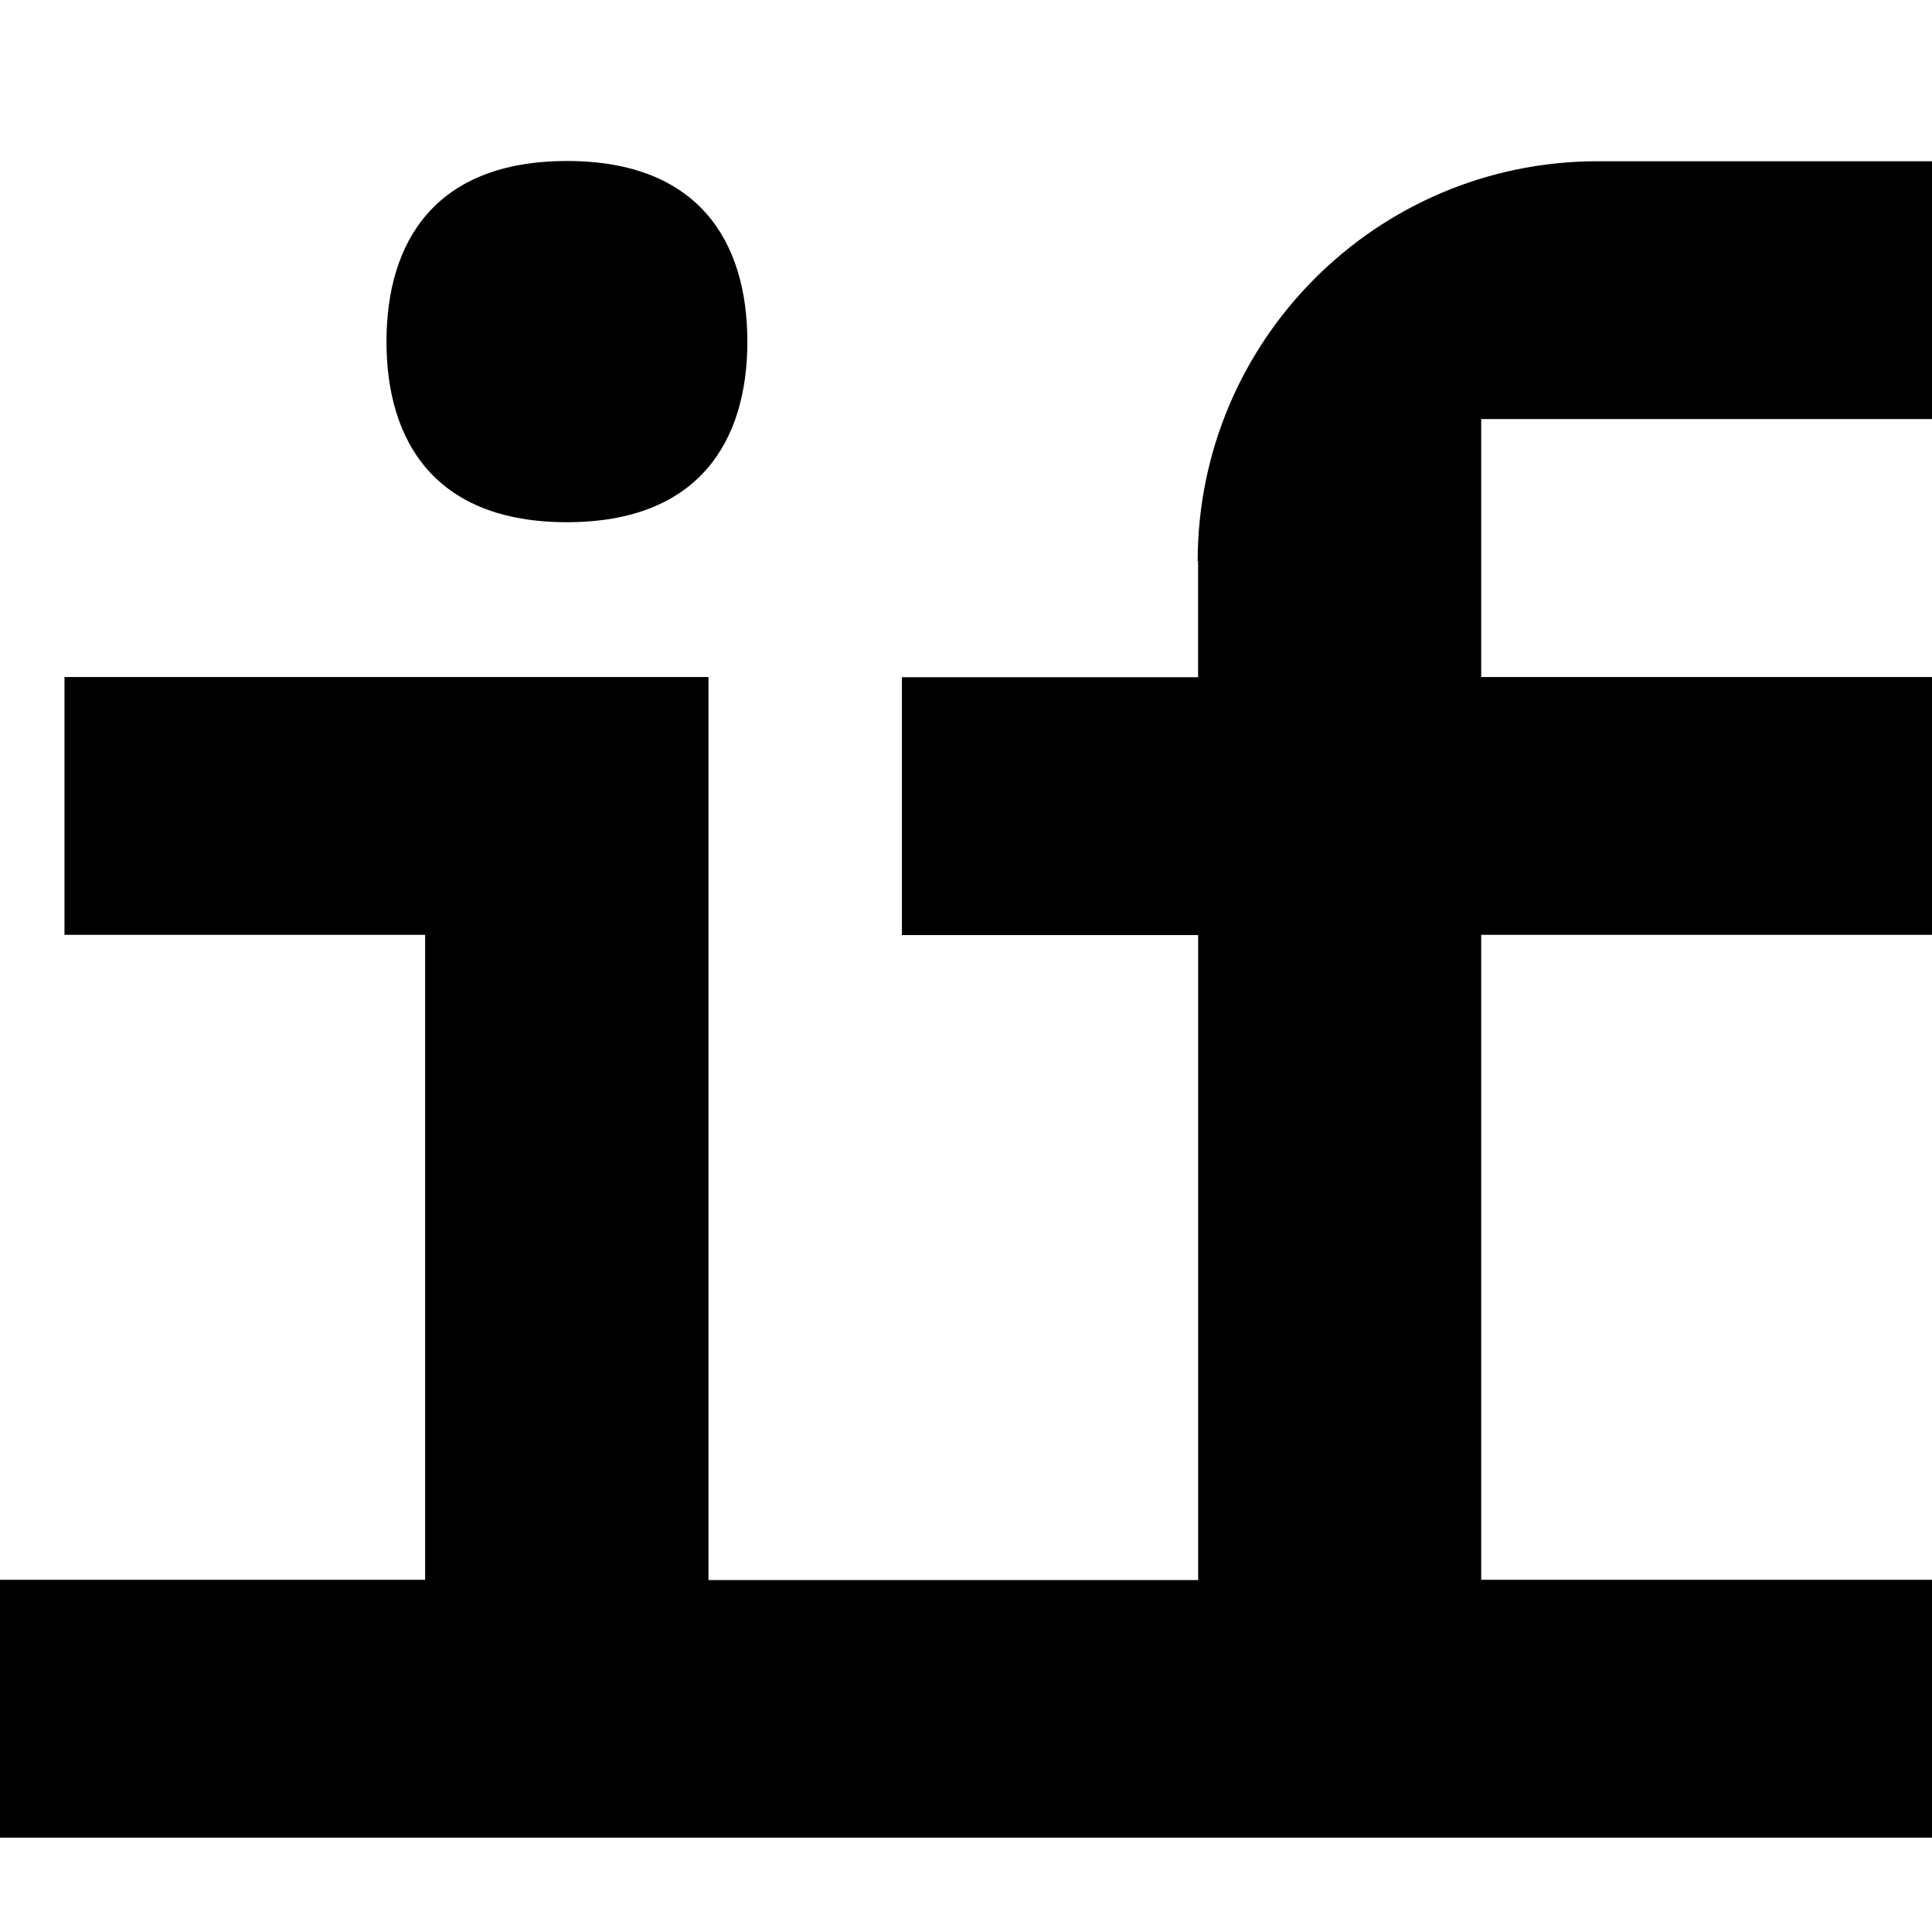
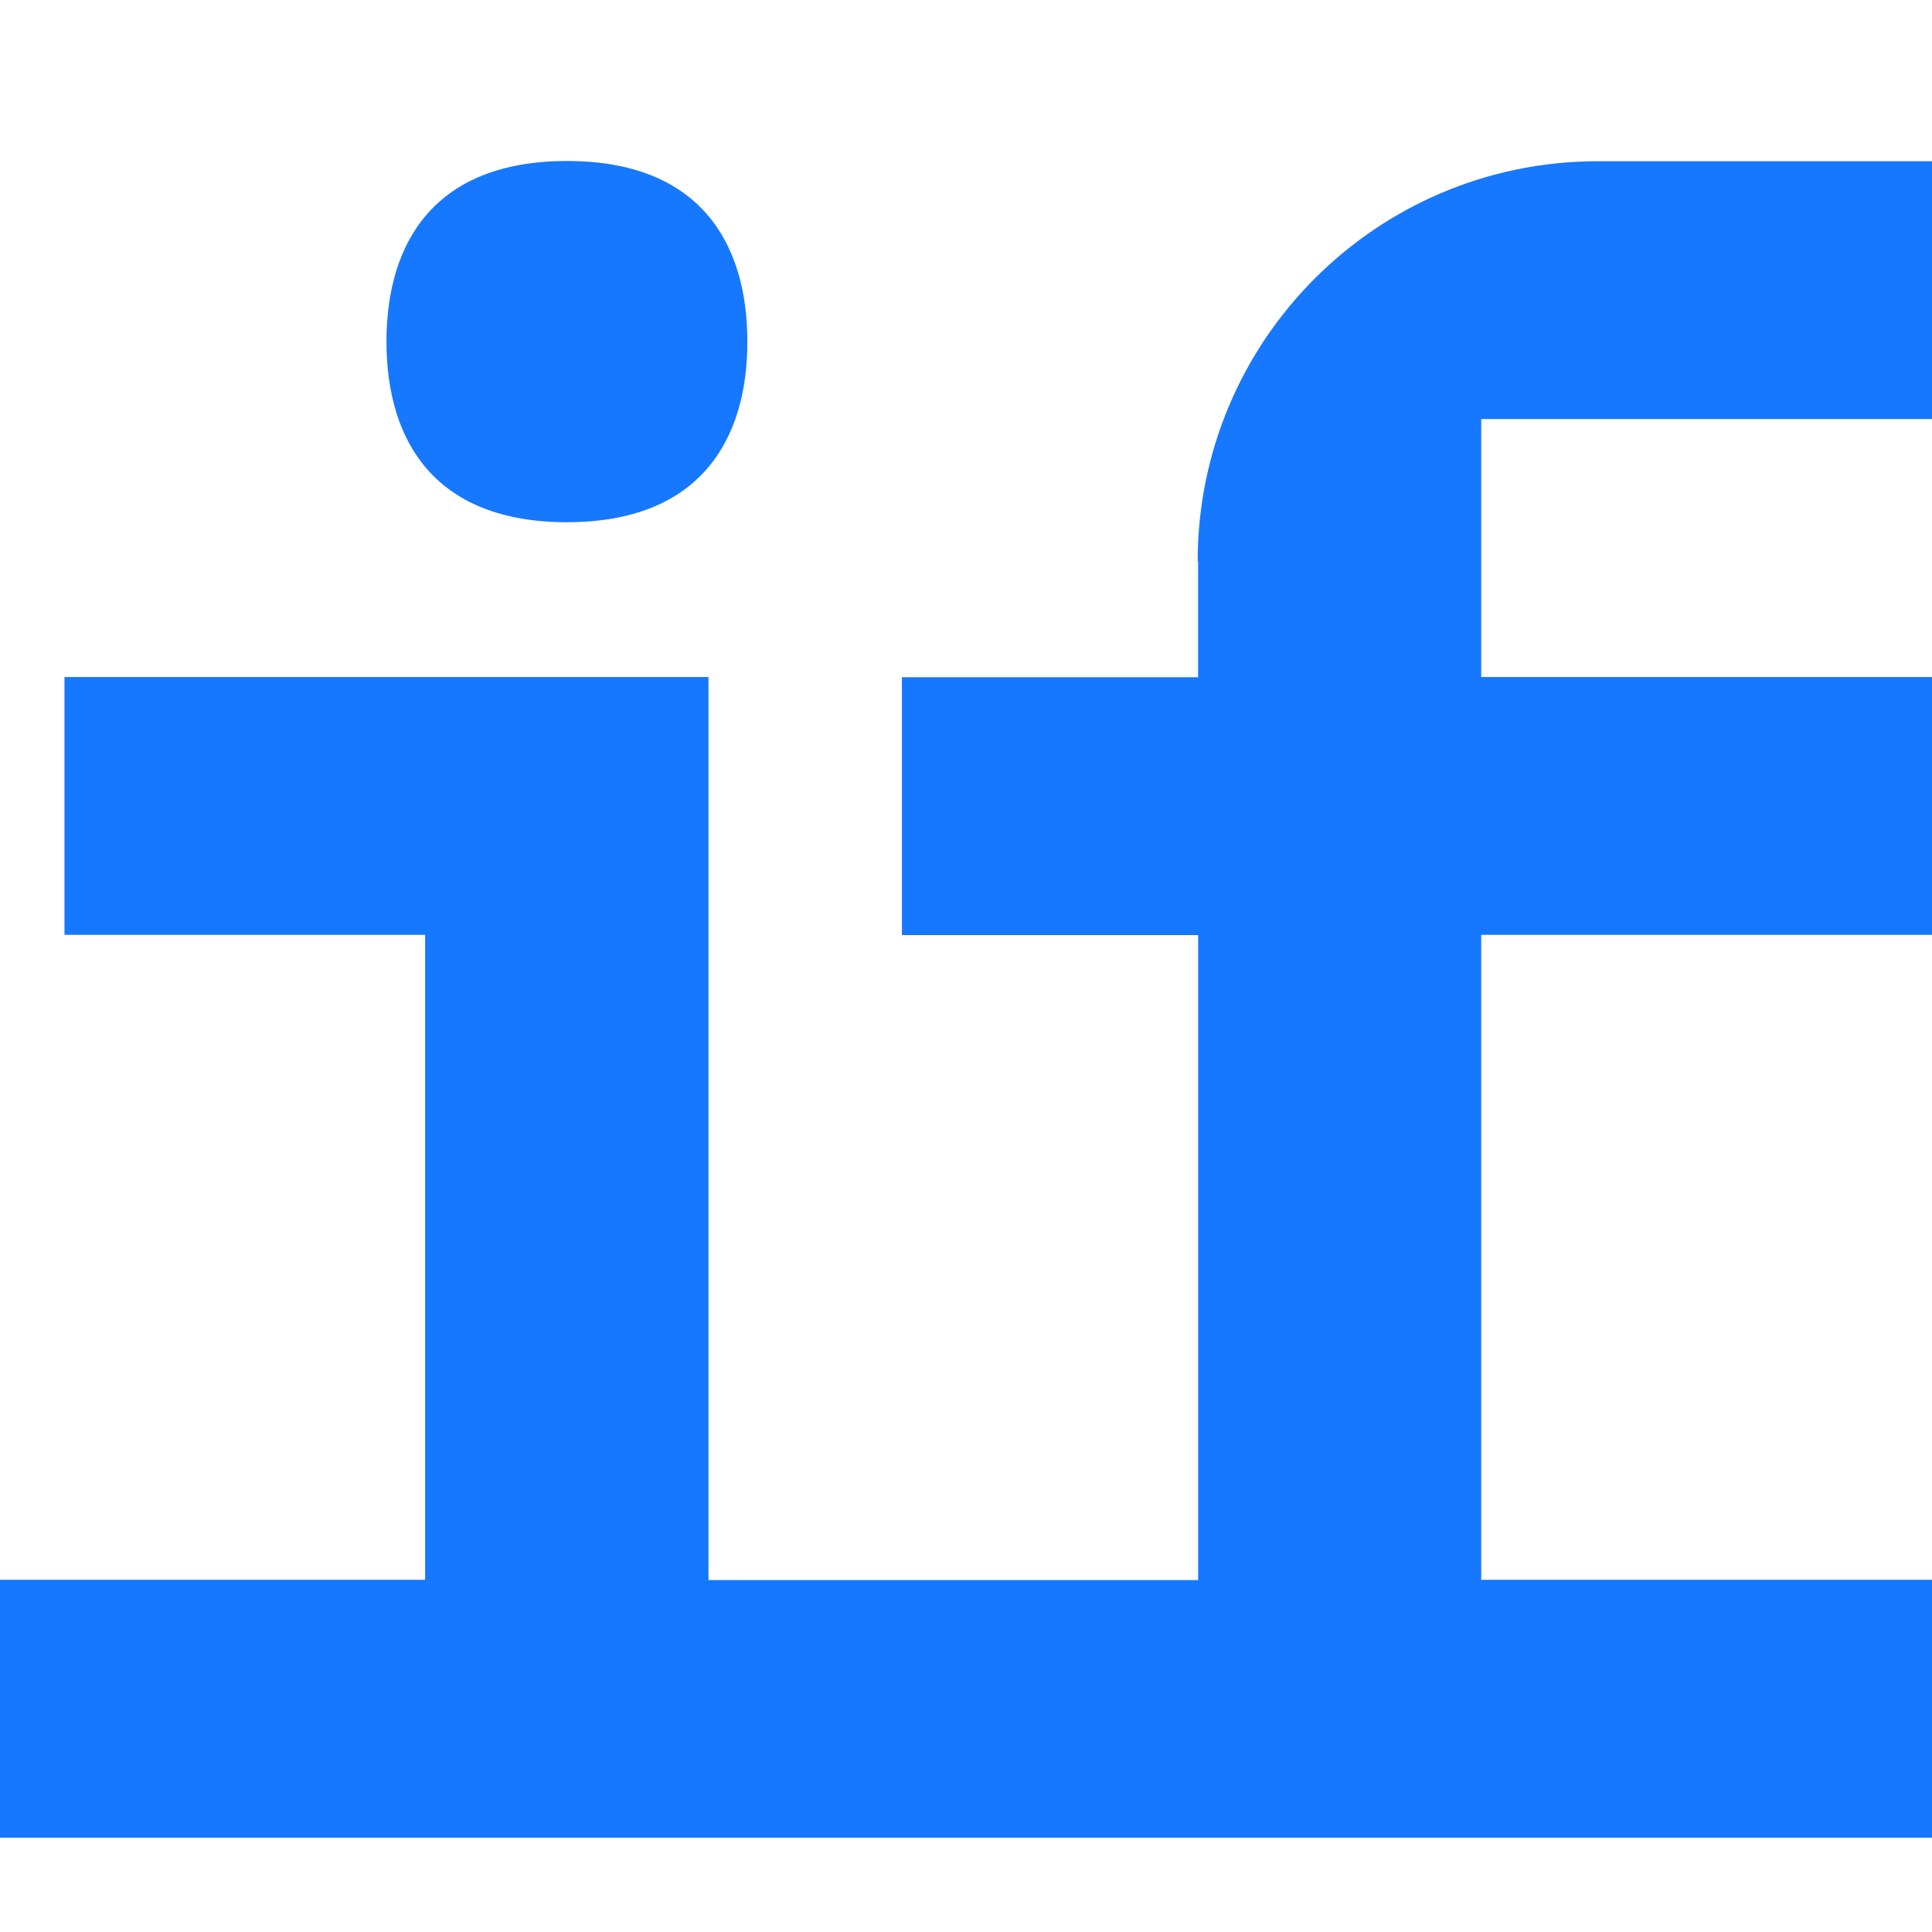
- <svg xmlns="http://www.w3.org/2000/svg" fill="currentColor" fill-rule="evenodd" height="1em" style="flex:none;line-height:1" viewBox="0 0 24 24" width="1em">
+ <svg xmlns="http://www.w3.org/2000/svg" fill="#1677ff" fill-rule="evenodd" height="1em" style="flex:none;line-height:1" viewBox="0 0 24 24" width="1em">
  <path d="M7.043 6.487c1.635 0 2.241-1.003 2.241-2.243S8.681 2 7.044 2C5.405 2 4.801 3.003 4.801 4.244c0 1.24.604 2.243 2.241 2.243z" />
  <path d="M14.883 6.97v1.443h-3.679v3.203h3.68v8.012H8.801V8.41h-8v3.203h4.48v8.012H0v3.203h24v-3.203h-5.6v-8.012H24V8.41h-5.6V5.206H24V2.003h-4.161a4.97 4.97 0 00-4.961 4.967h.005z" />
</svg>
